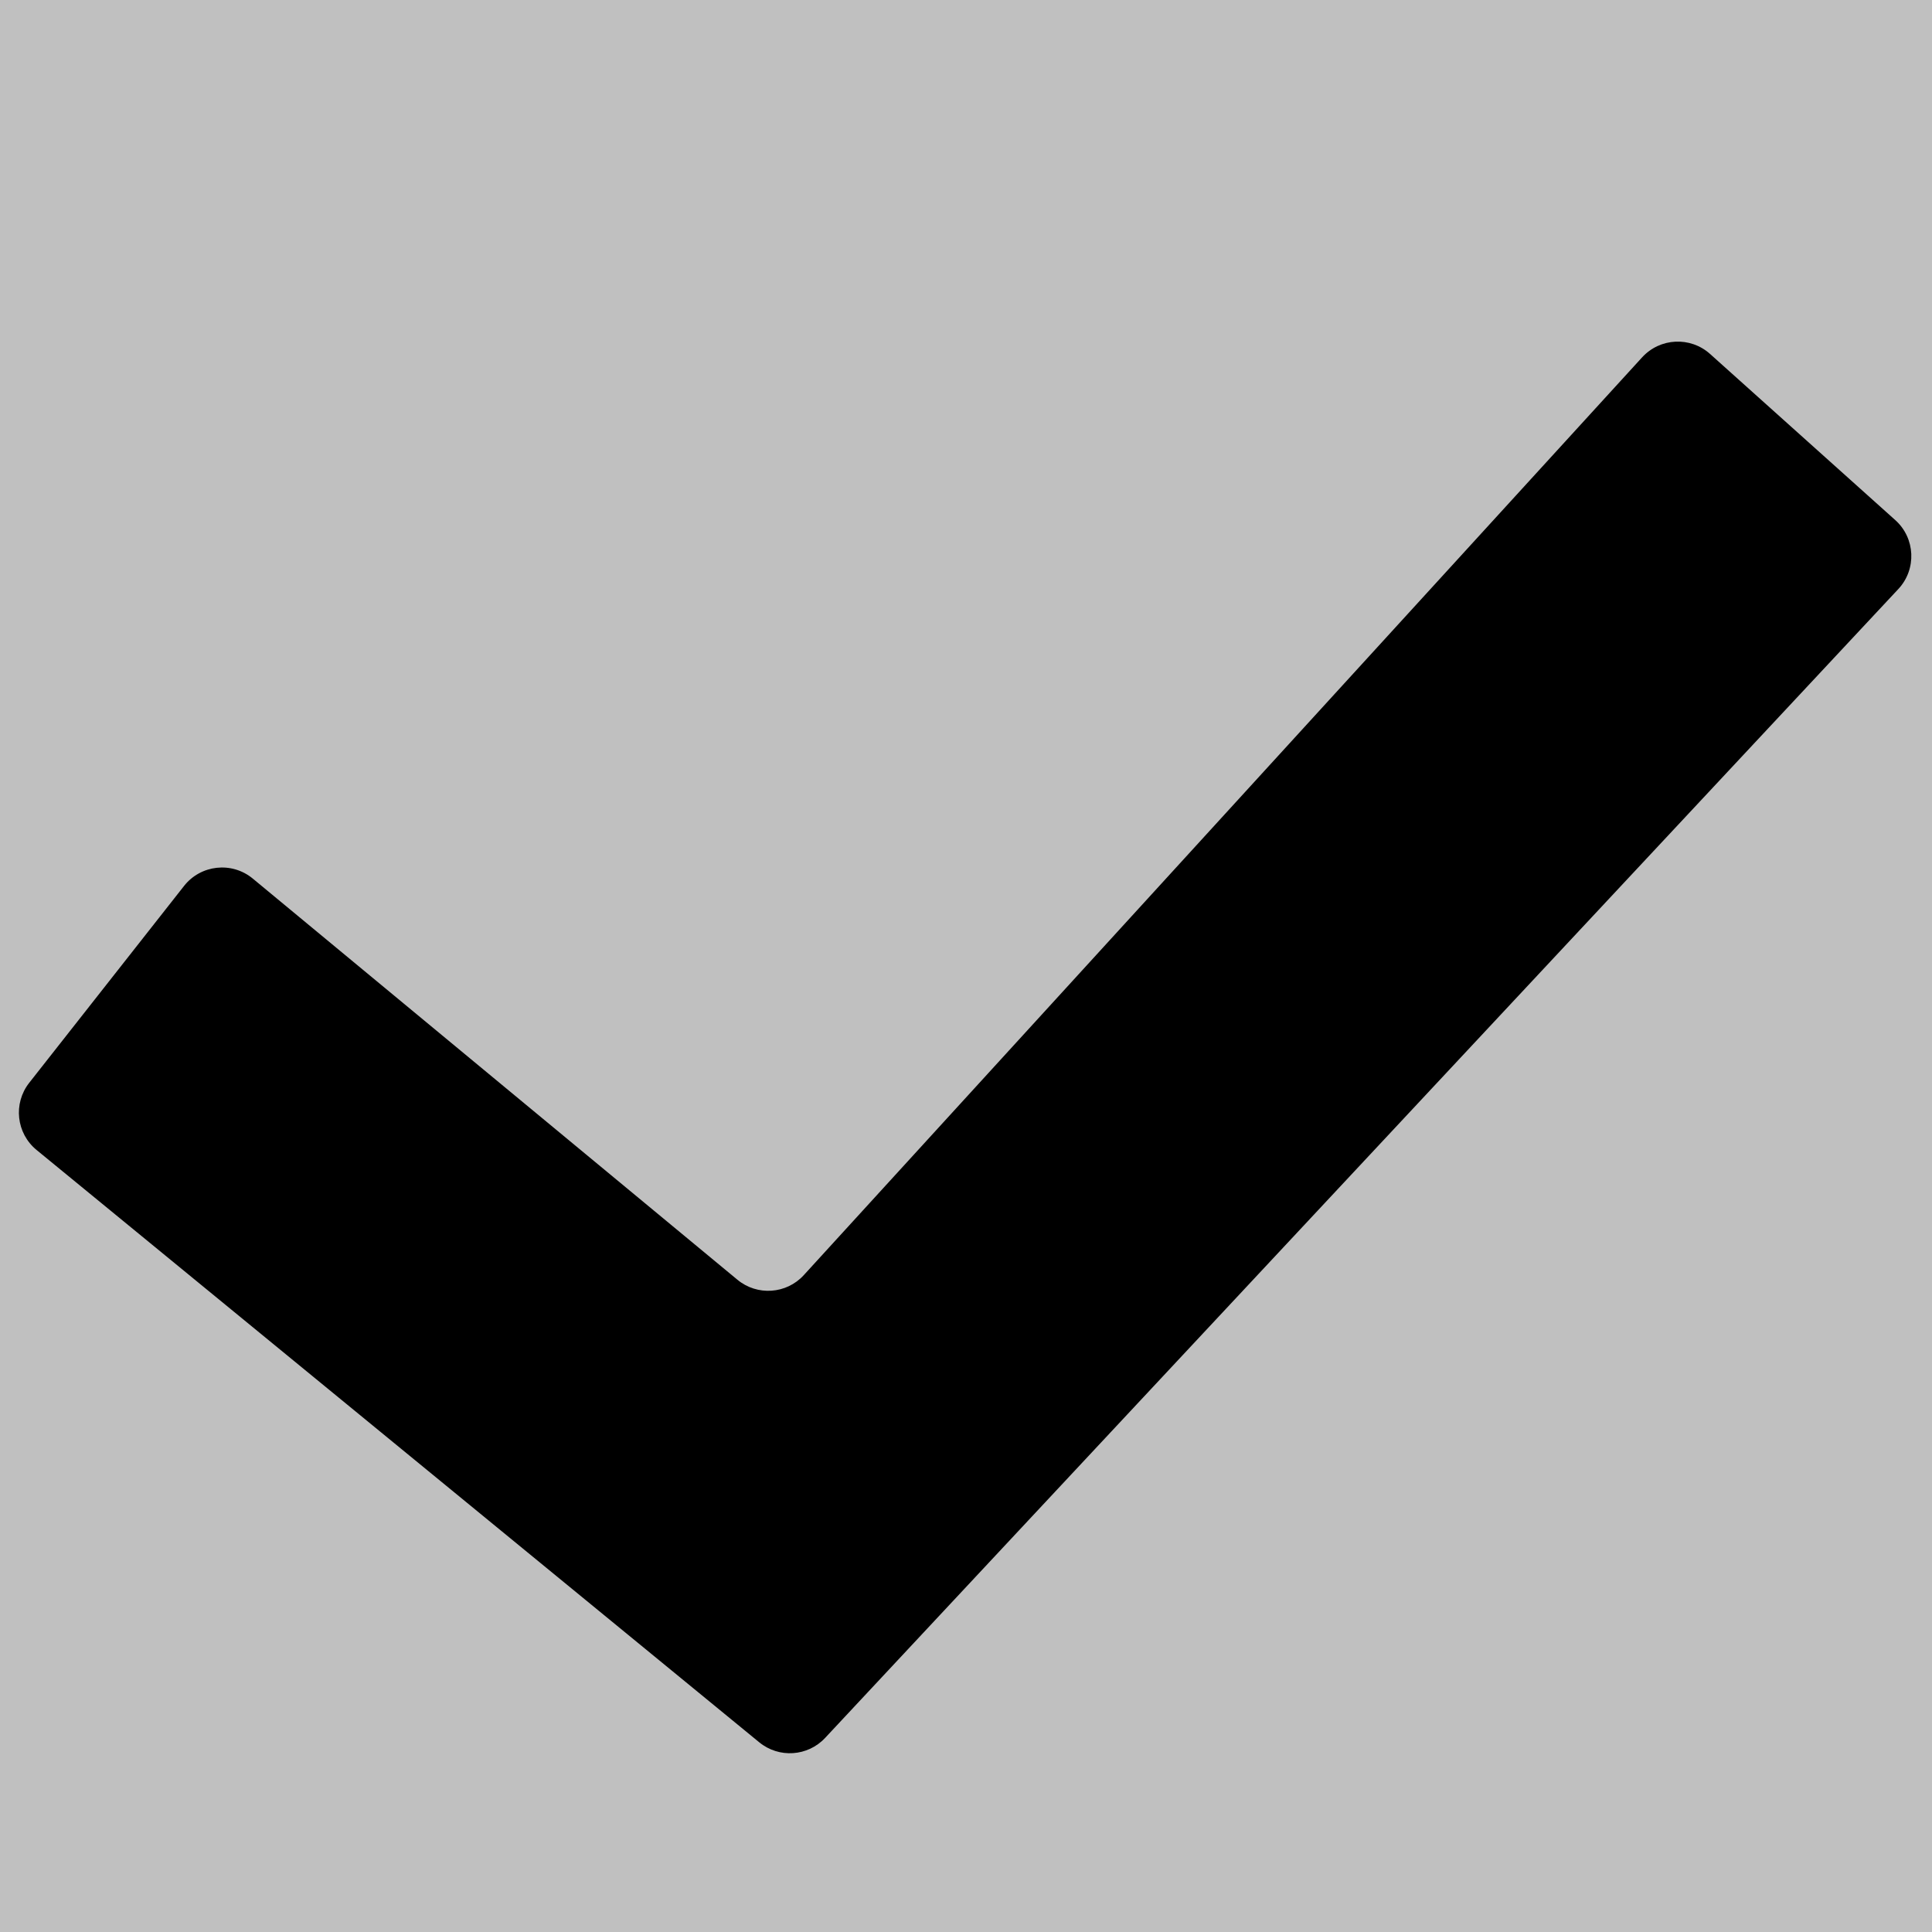
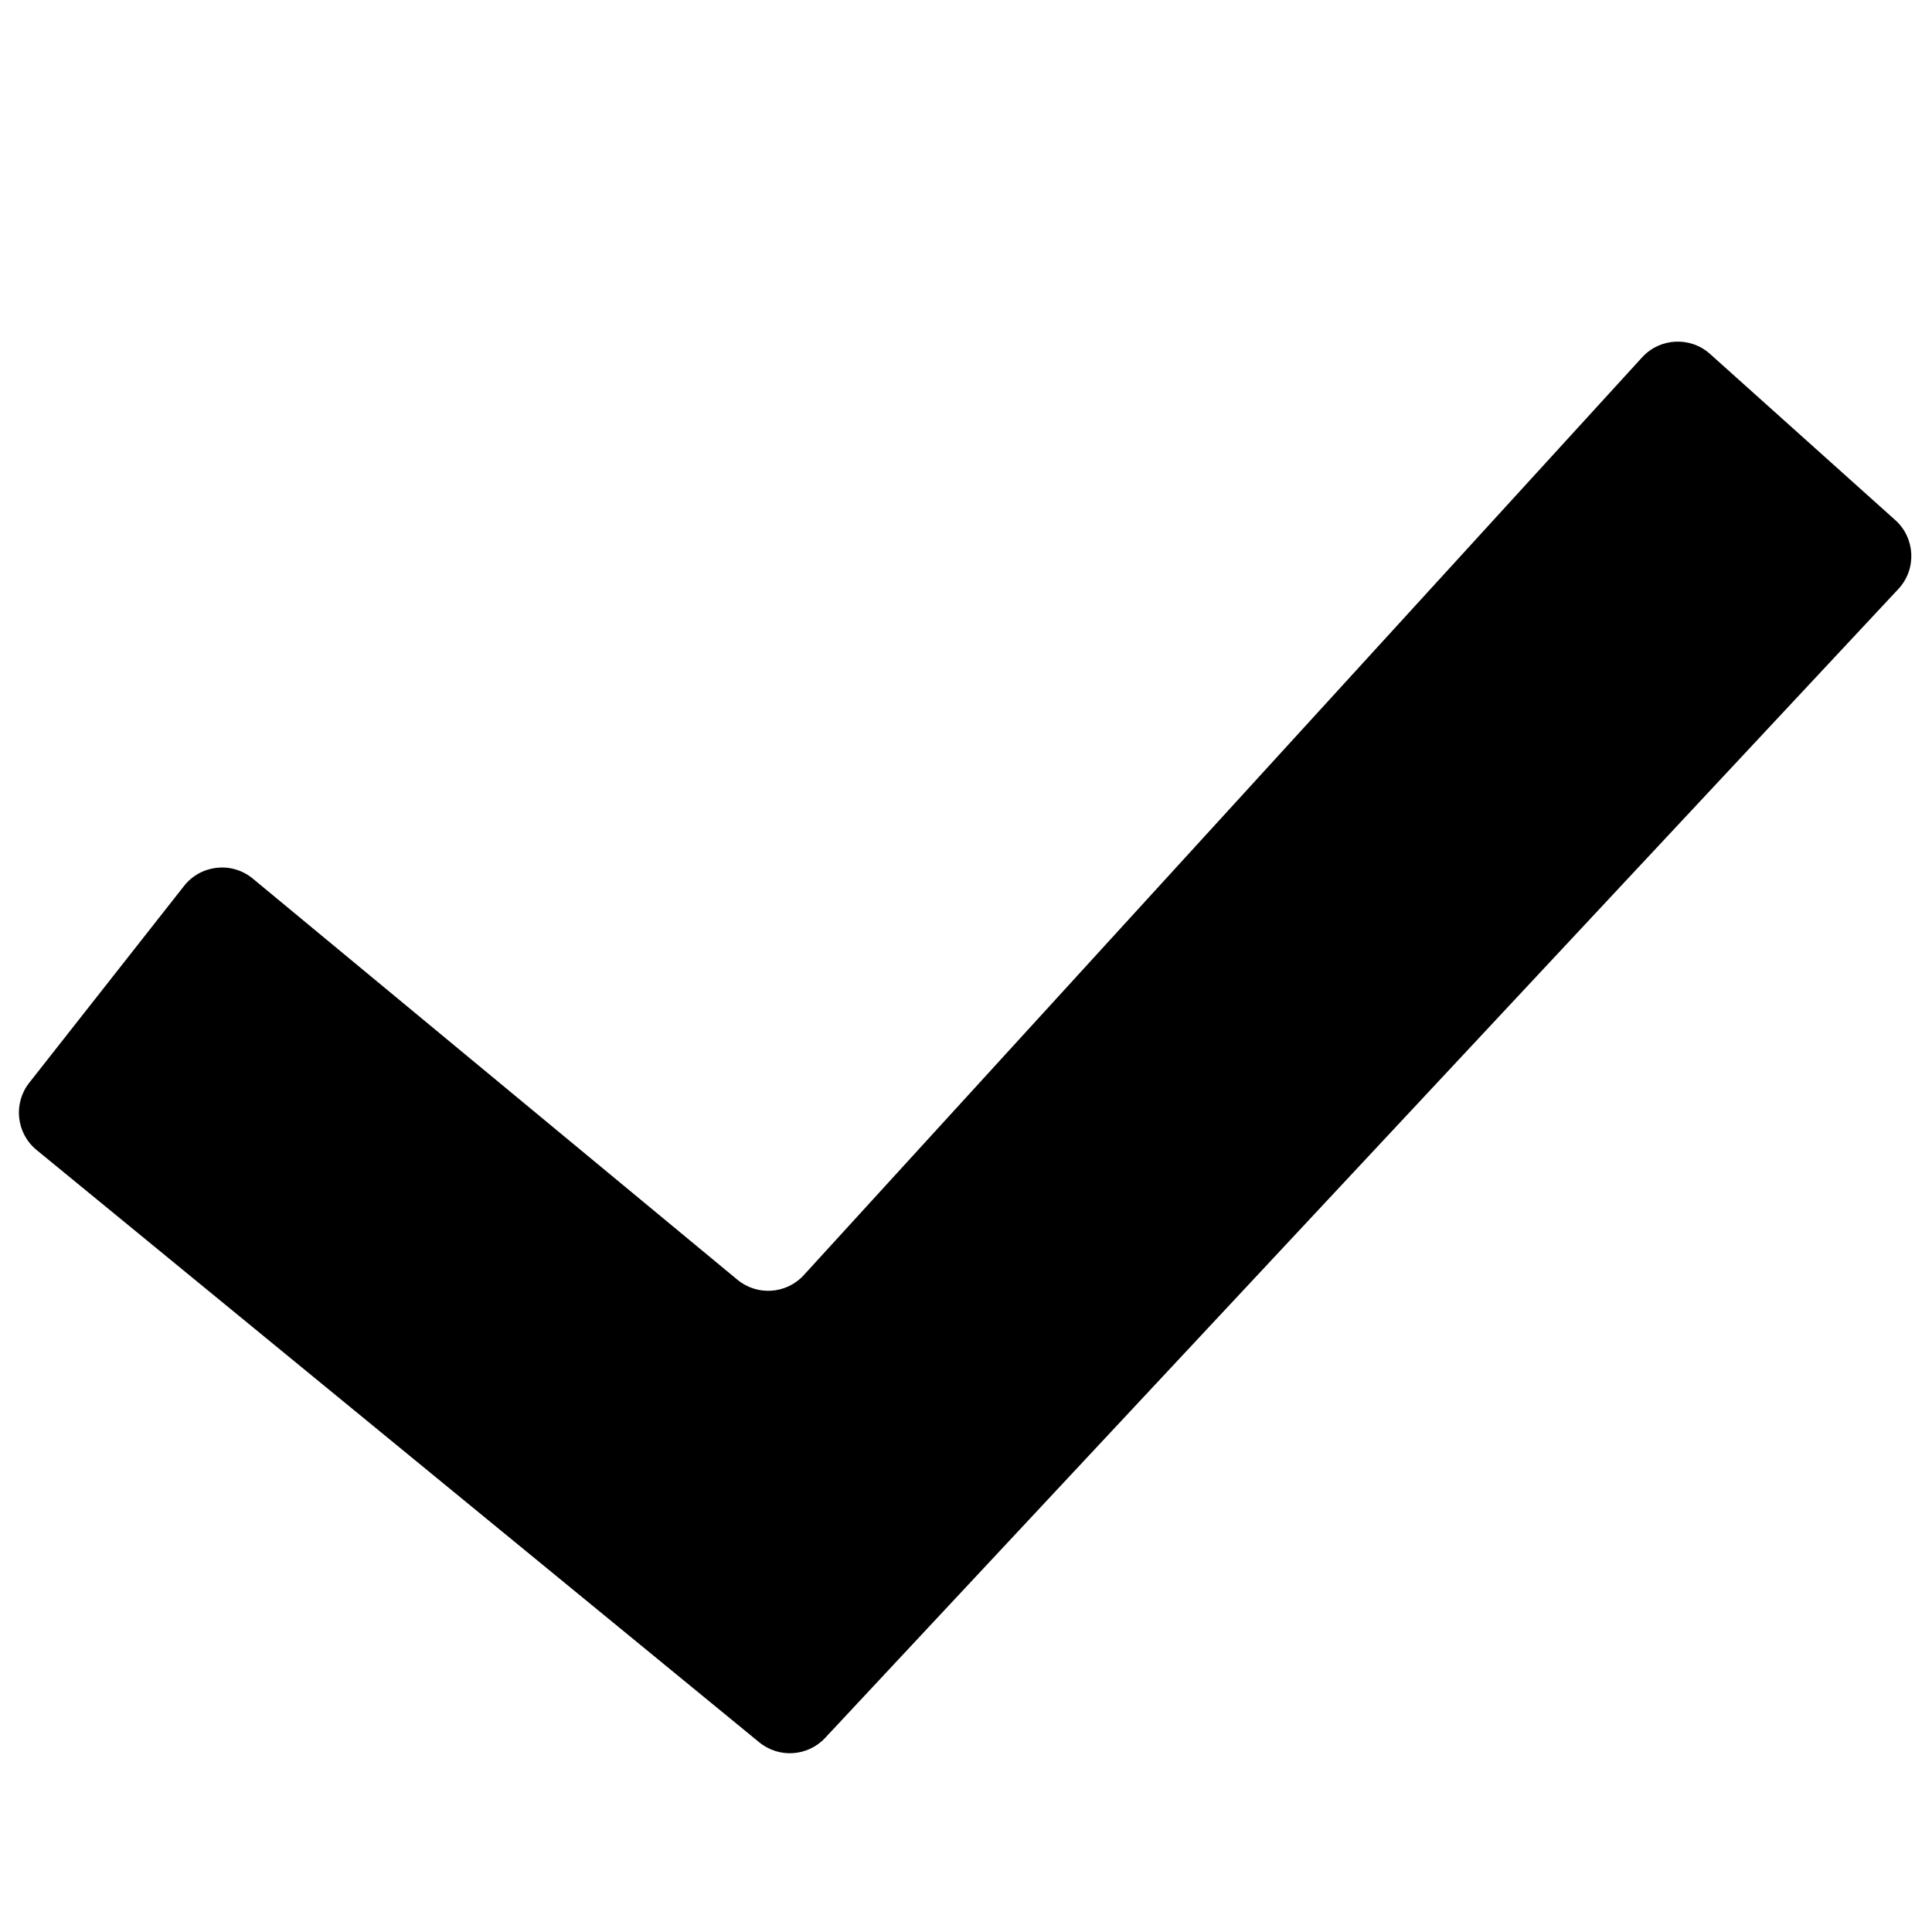
<svg xmlns="http://www.w3.org/2000/svg" width="24" height="24" viewBox="0 0 24 24" fill="none">
-   <rect width="24" height="24" fill="#C0C0C0" />
+   <rect width="24" height="24" />
  <path d="M0.455 14.286C0.202 14.079 0.161 13.708 0.363 13.451L2.286 11.006C2.494 10.741 2.88 10.699 3.14 10.914L9.16 15.897C9.406 16.101 9.77 16.076 9.985 15.84L20.399 4.439C20.621 4.196 20.998 4.177 21.243 4.397L23.544 6.461C23.794 6.685 23.811 7.072 23.582 7.317L10.25 21.589C10.034 21.82 9.676 21.844 9.431 21.643L0.455 14.286Z" fill="black" />
</svg>
